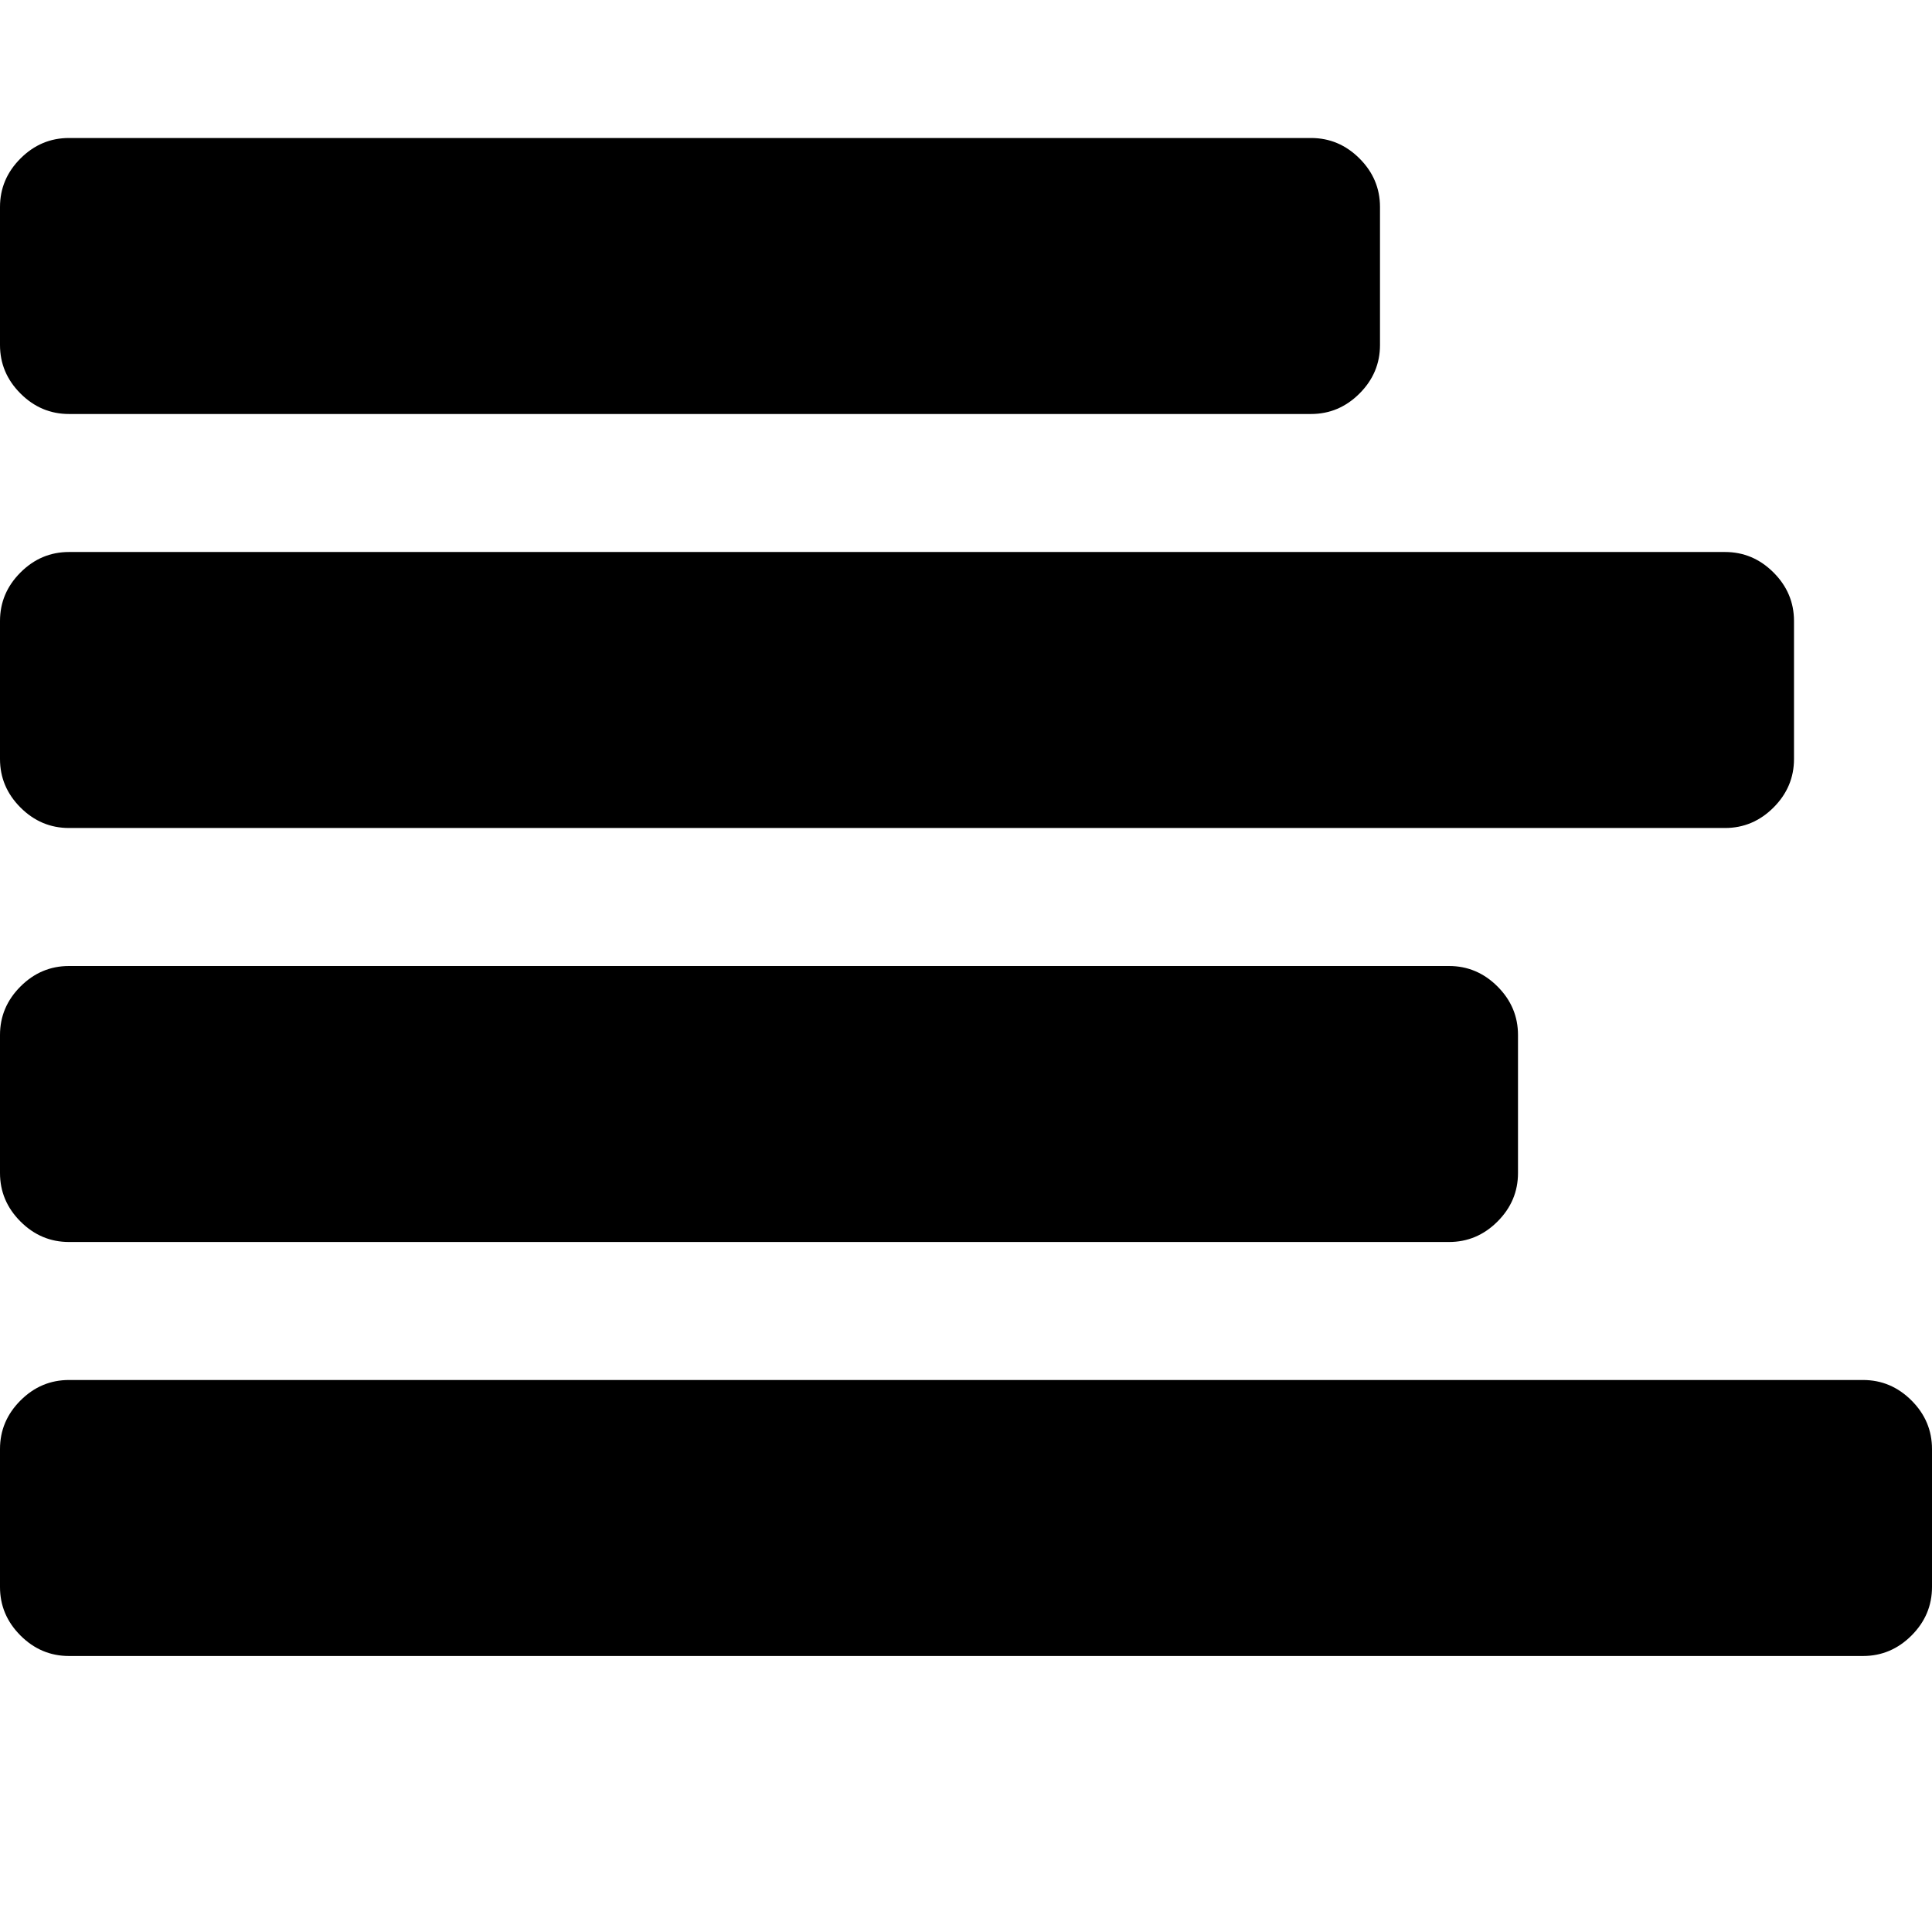
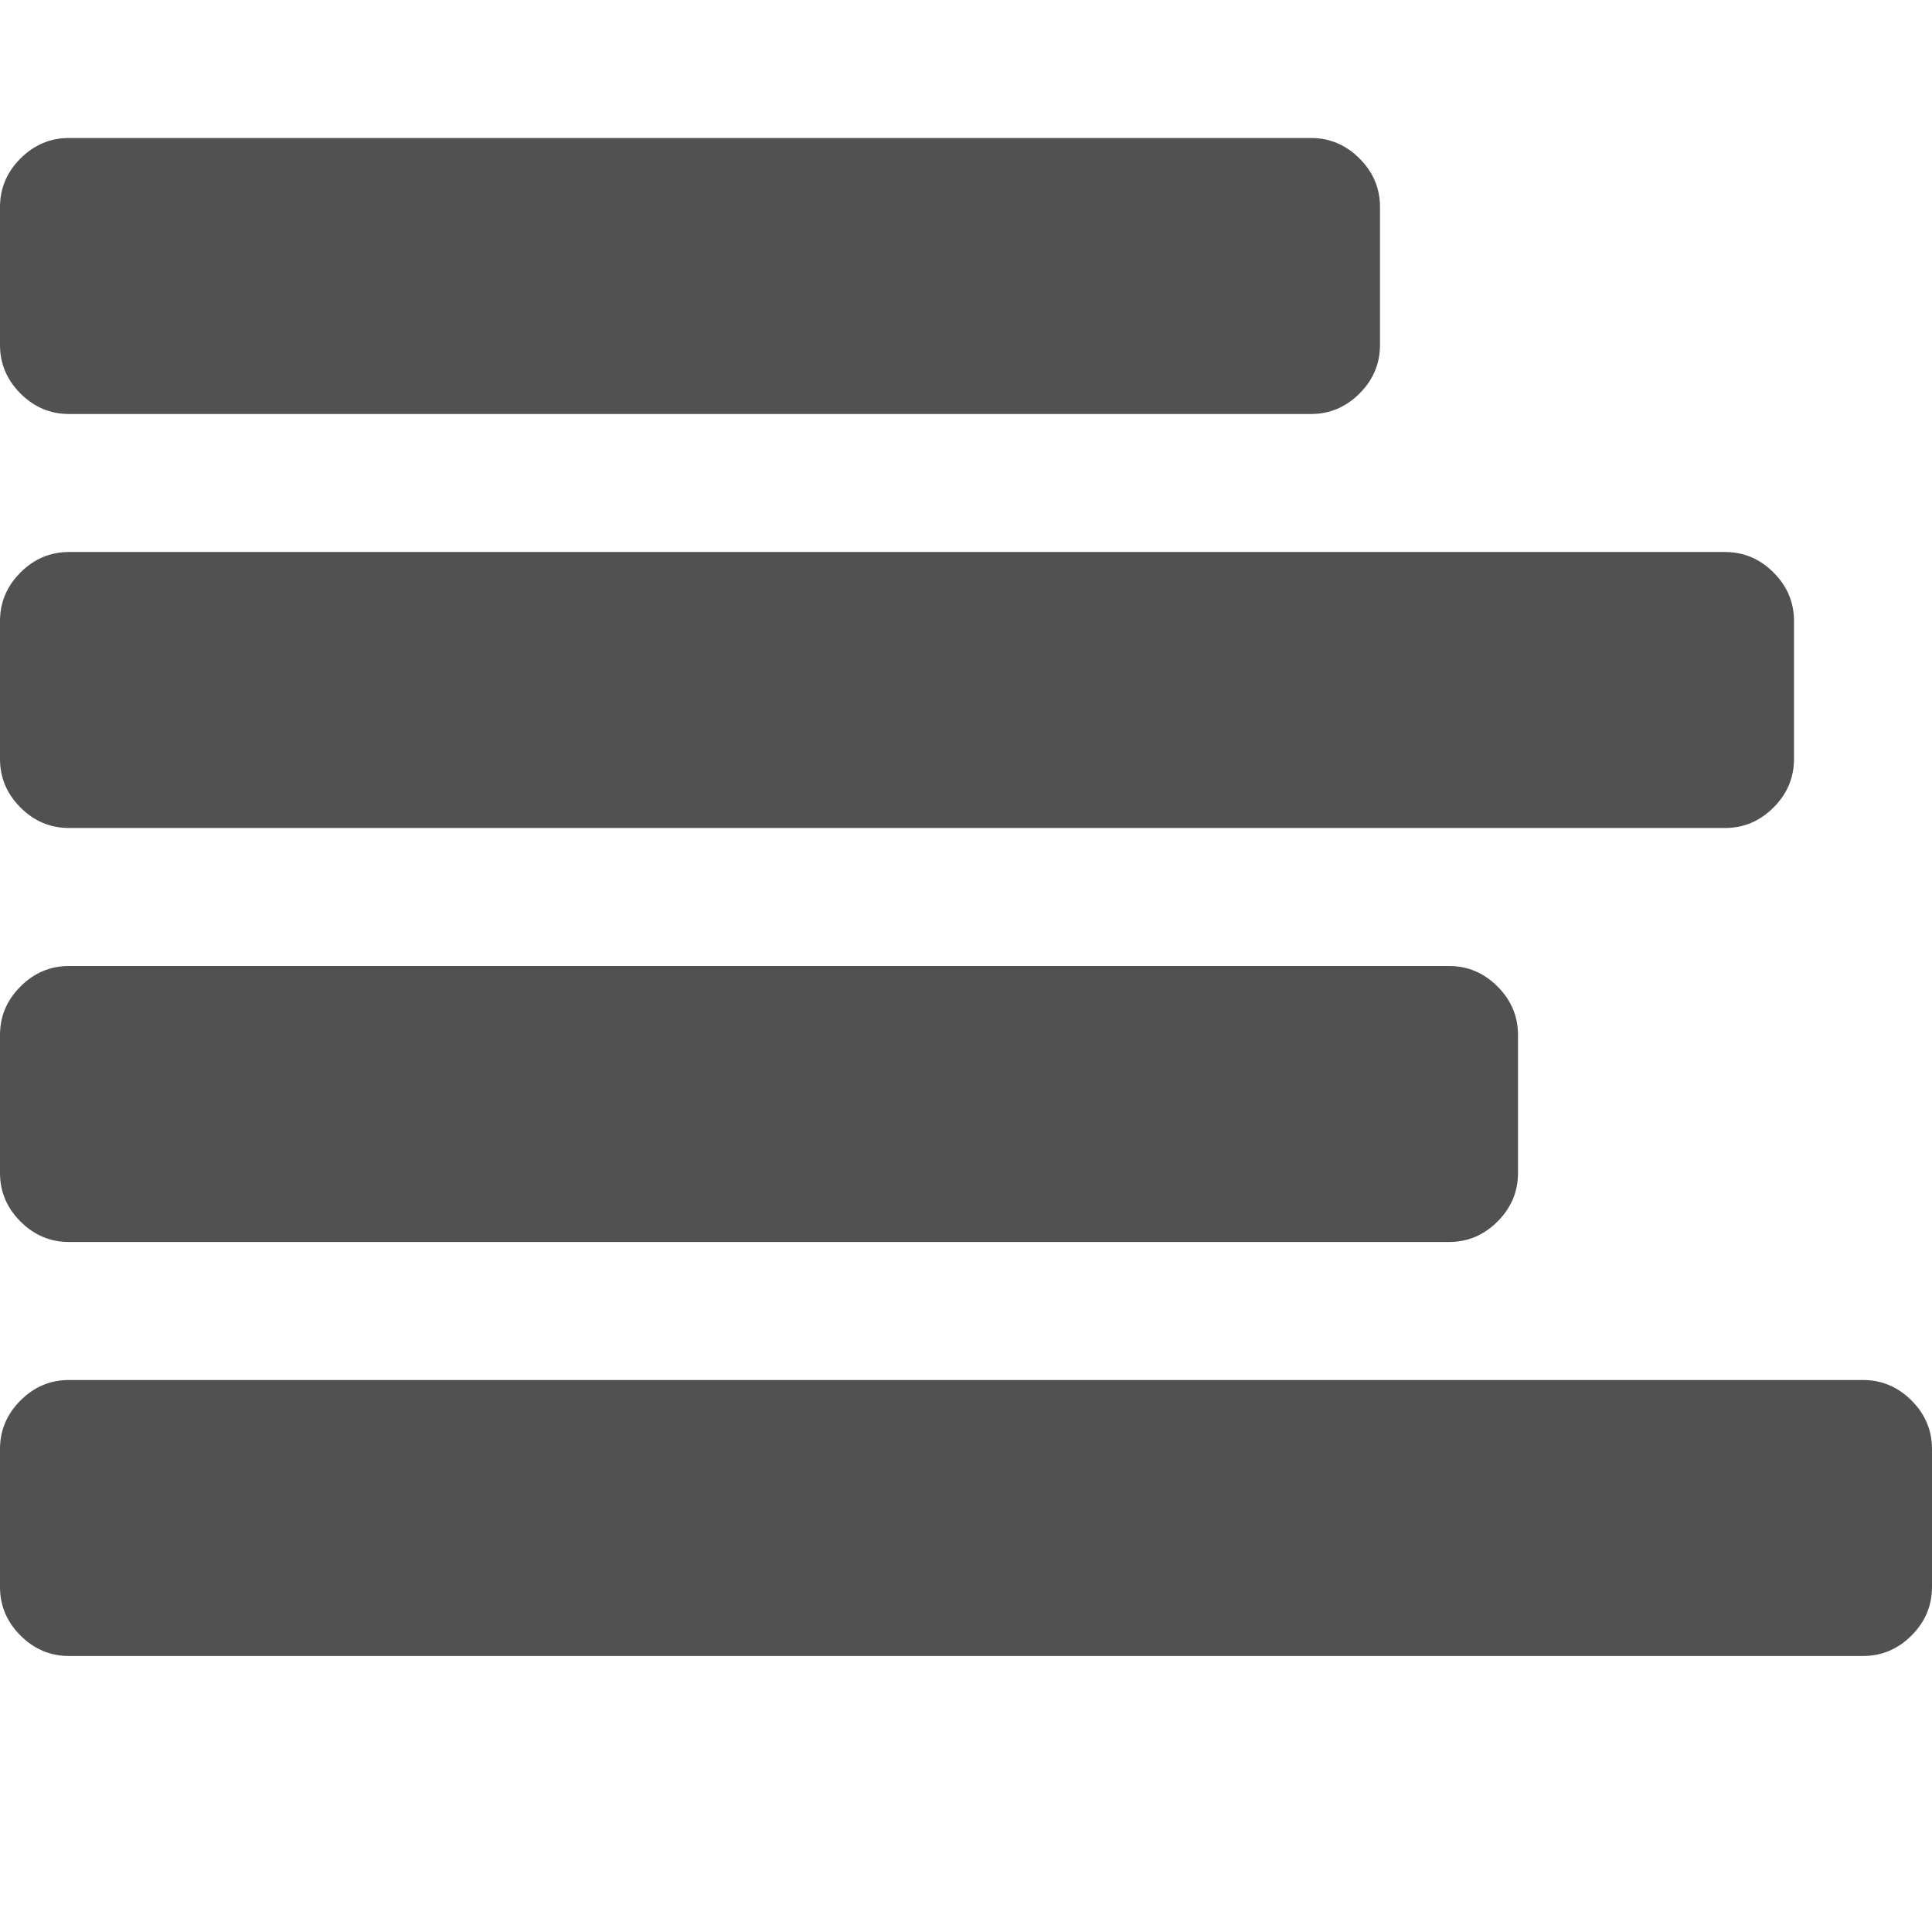
<svg xmlns="http://www.w3.org/2000/svg" t="1585490063670" class="icon" viewBox="0 0 1024 1024" version="1.1" p-id="10563" width="16" height="16">
  <defs>
    <style type="text/css" />
  </defs>
-   <path d="M1024 768v73.143q0 14.857-10.857 25.714t-25.714 10.857H36.571q-14.857 0-25.714-10.857t-10.857-25.714v-73.143q0-14.857 10.857-25.714t25.714-10.857h950.857q14.857 0 25.714 10.857t10.857 25.714z m-219.429-219.429v73.143q0 14.857-10.857 25.714t-25.714 10.857H36.571q-14.857 0-25.714-10.857t-10.857-25.714V548.571q0-14.857 10.857-25.714t25.714-10.857h731.429q14.857 0 25.714 10.857t10.857 25.714z m146.286-219.429v73.143q0 14.857-10.857 25.714t-25.714 10.857H36.571q-14.857 0-25.714-10.857T0 402.286V329.143q0-14.857 10.857-25.714t25.714-10.857h877.714q14.857 0 25.714 10.857t10.857 25.714z m-219.429-219.429v73.143q0 14.857-10.857 25.714t-25.714 10.857H36.571q-14.857 0-25.714-10.857T0 182.857V109.714q0-14.857 10.857-25.714t25.714-10.857h658.286q14.857 0 25.714 10.857t10.857 25.714z" p-id="10564" />
+   <path d="M1024 768v73.143q0 14.857-10.857 25.714t-25.714 10.857H36.571q-14.857 0-25.714-10.857t-10.857-25.714v-73.143q0-14.857 10.857-25.714t25.714-10.857h950.857q14.857 0 25.714 10.857t10.857 25.714z m-219.429-219.429v73.143q0 14.857-10.857 25.714t-25.714 10.857H36.571q-14.857 0-25.714-10.857t-10.857-25.714V548.571q0-14.857 10.857-25.714t25.714-10.857h731.429q14.857 0 25.714 10.857t10.857 25.714z m146.286-219.429v73.143q0 14.857-10.857 25.714t-25.714 10.857H36.571q-14.857 0-25.714-10.857T0 402.286V329.143q0-14.857 10.857-25.714t25.714-10.857h877.714q14.857 0 25.714 10.857t10.857 25.714z m-219.429-219.429v73.143q0 14.857-10.857 25.714t-25.714 10.857H36.571q-14.857 0-25.714-10.857T0 182.857V109.714q0-14.857 10.857-25.714t25.714-10.857h658.286q14.857 0 25.714 10.857t10.857 25.714z" p-id="10564" fill="#515151" />
</svg>
